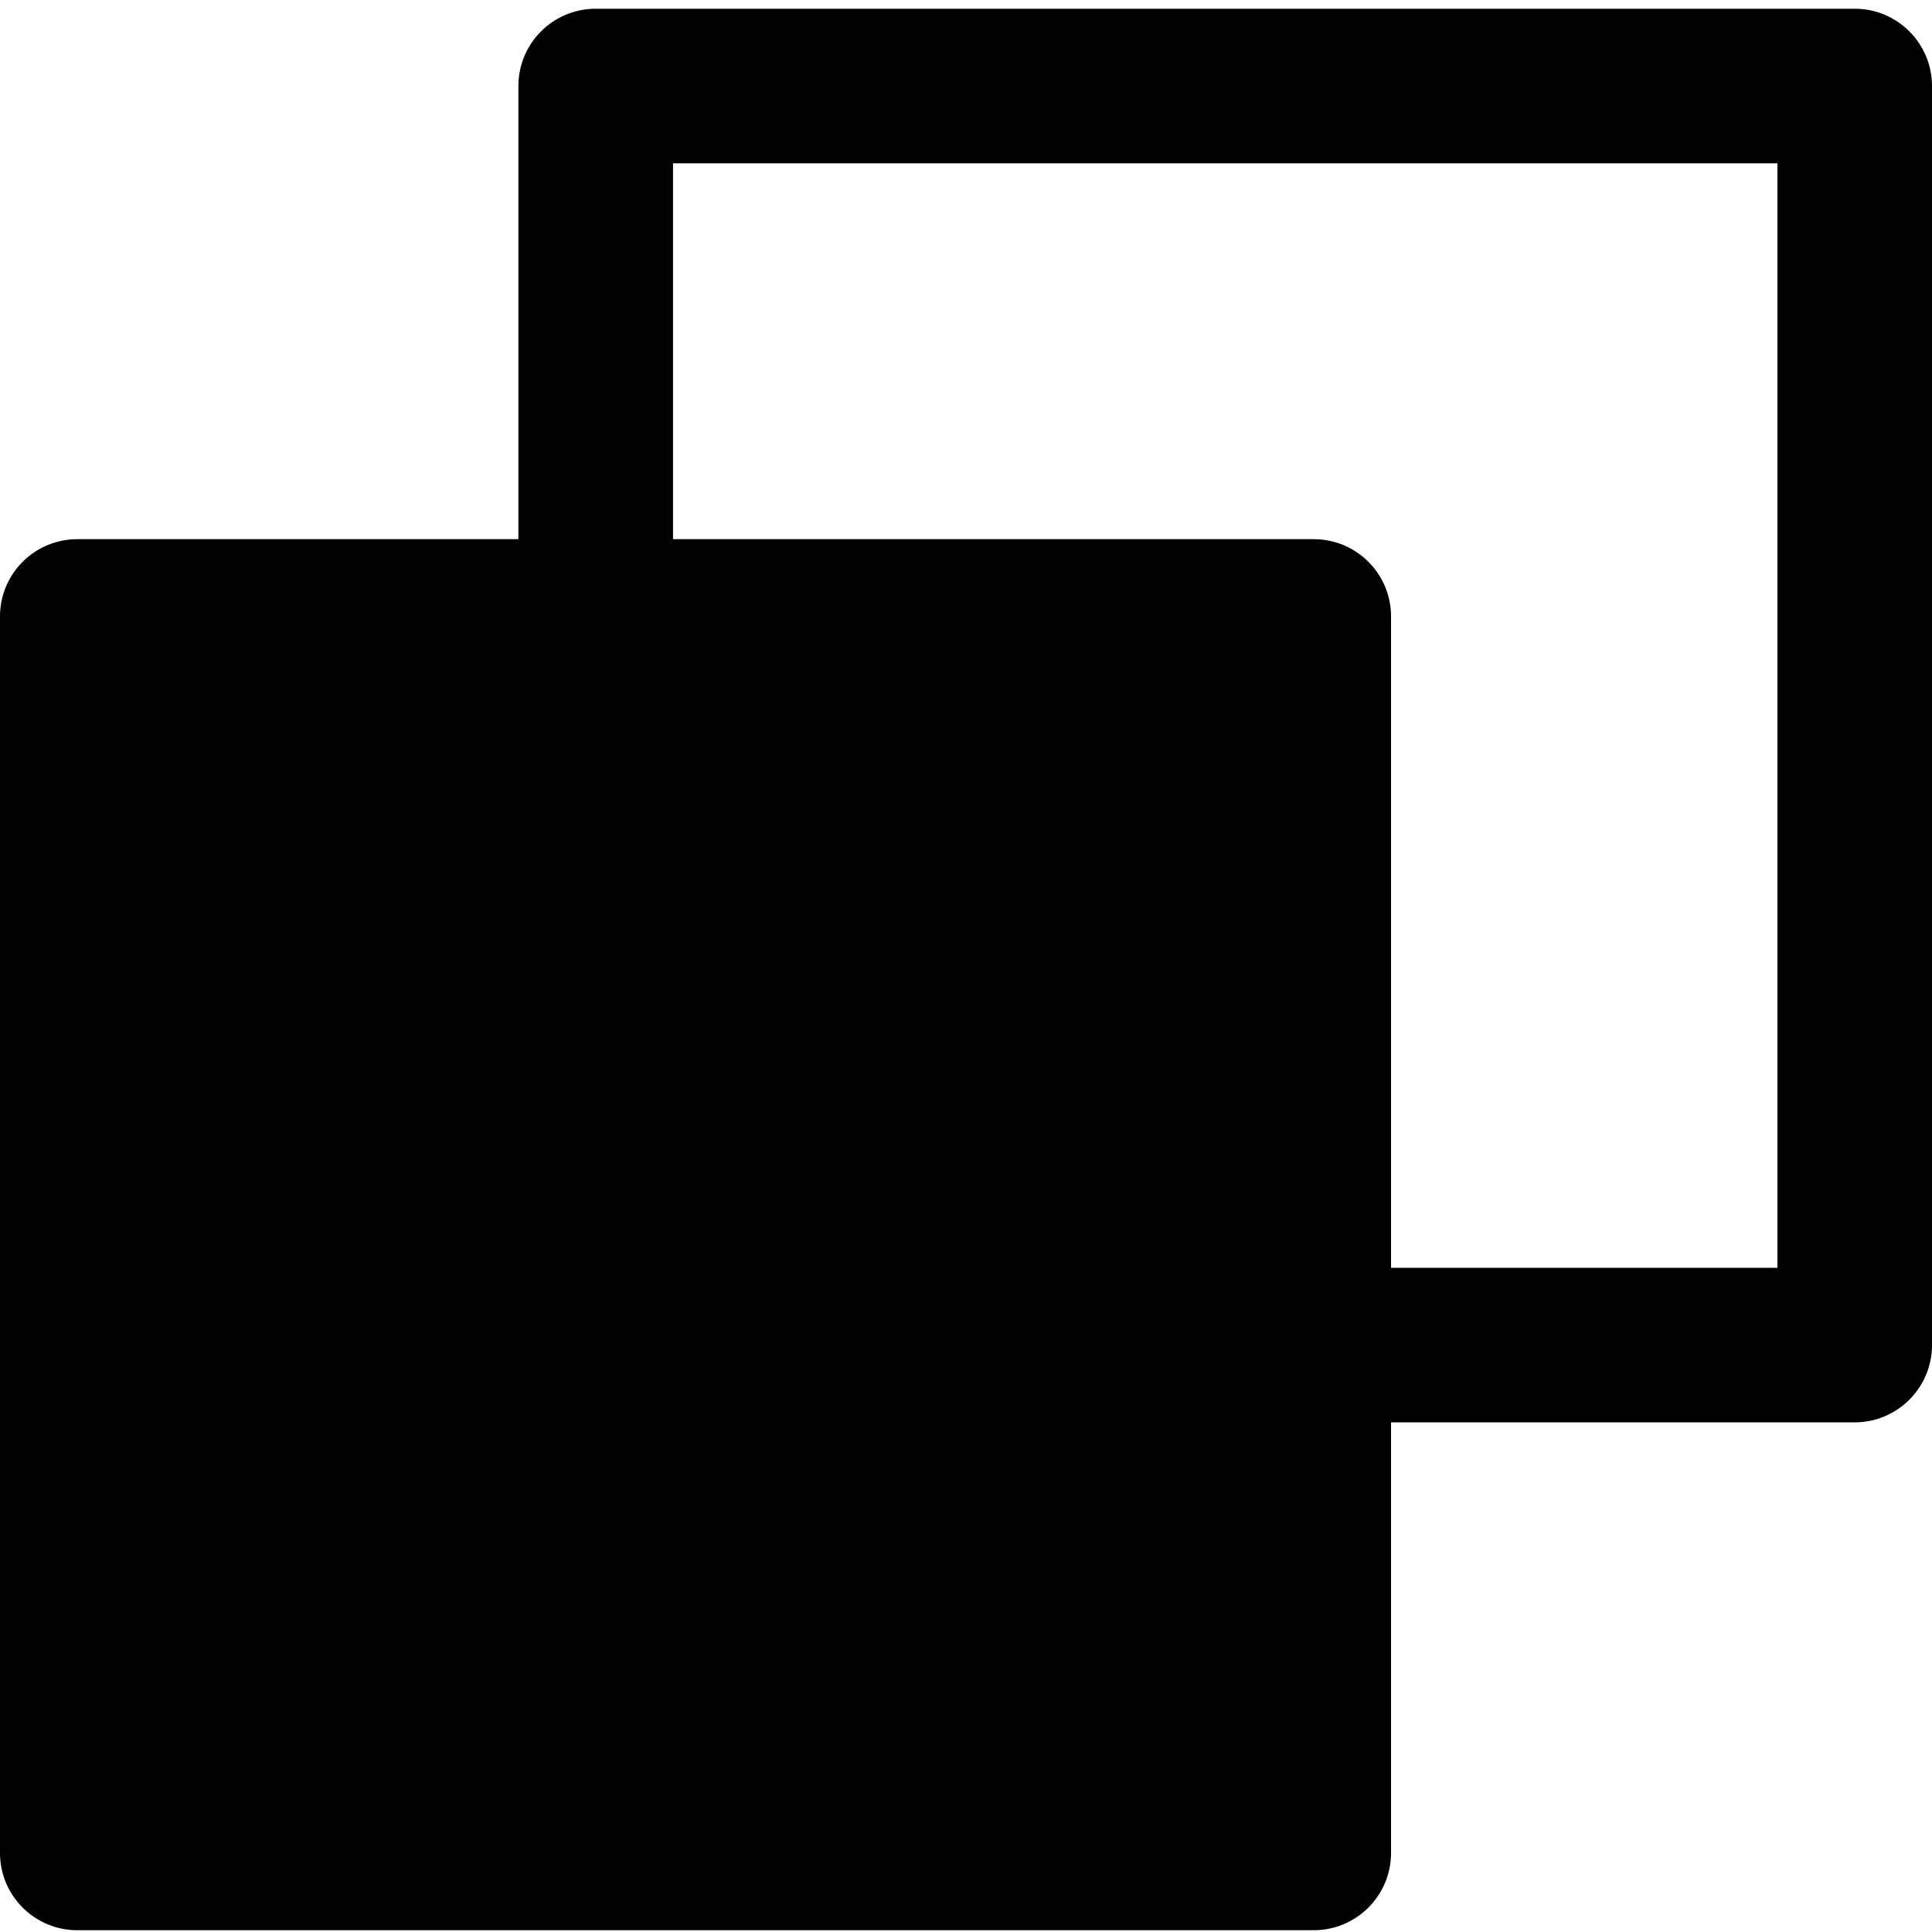
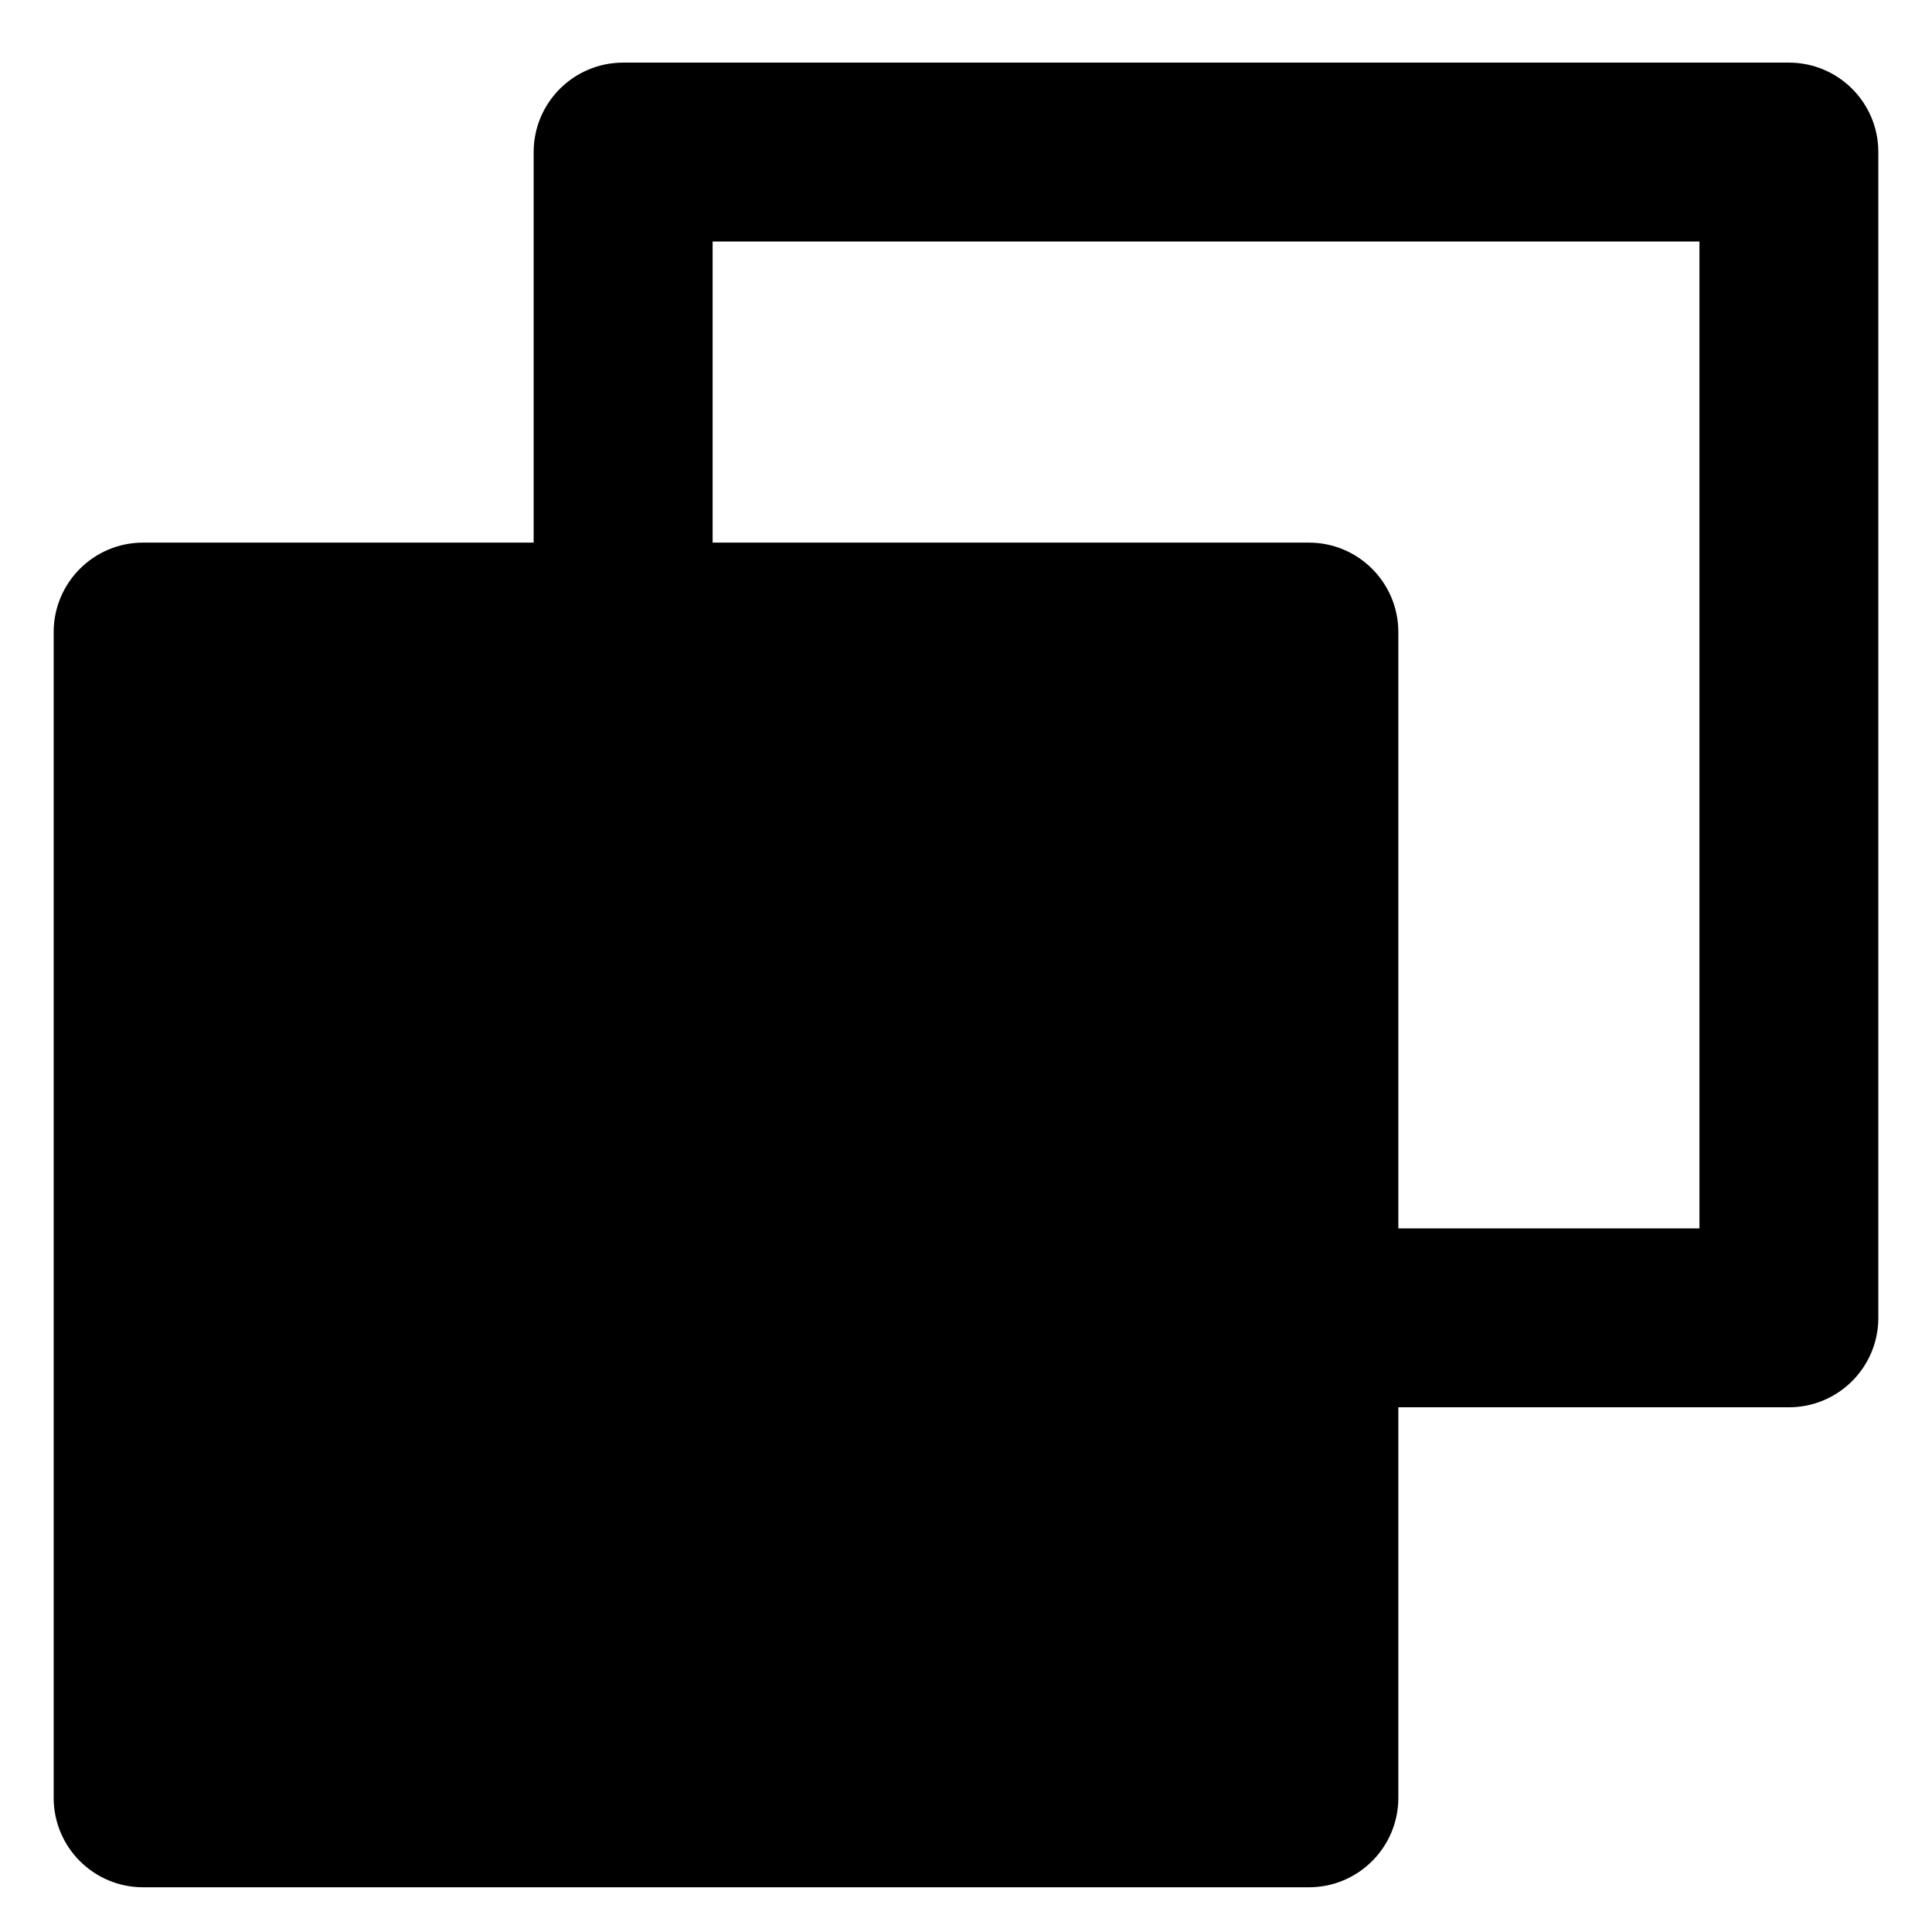
- <svg xmlns="http://www.w3.org/2000/svg" width="25" height="25" viewBox="0 0 25 25" fill="none">
-   <path fill-rule="evenodd" clip-rule="evenodd" d="M7.708 0.113C7.156 0.113 6.708 0.561 6.708 1.113V6.977H1C0.448 6.977 0 7.424 0 7.977V23.977C0 24.529 0.448 24.977 1 24.977H17C17.552 24.977 18 24.529 18 23.977V18.405H24C24.552 18.405 25 17.957 25 17.405V1.113C25 0.561 24.552 0.113 24 0.113H7.708ZM18 16.405H23V2.113H8.709V6.977H17C17.552 6.977 18 7.424 18 7.977V16.405Z" fill="black" />
+ <svg xmlns="http://www.w3.org/2000/svg" width="27" height="27" viewBox="0 0 27 27" fill="none">
+   <path fill-rule="evenodd" clip-rule="evenodd" d="M7.458 2.125C7.458 1.435 8.018 0.875 8.709 0.875H25C25.691 0.875 26.25 1.435 26.25 2.125V18.417C26.25 19.107 25.691 19.667 25 19.667H19.542V25.125C19.542 25.816 18.982 26.375 18.292 26.375H2C1.31 26.375 0.75 25.816 0.75 25.125V8.834C0.75 8.143 1.31 7.583 2 7.583H7.458V2.125ZM19.542 17.167V8.834C19.542 8.143 18.982 7.583 18.292 7.583H9.959V3.375H23.75V17.167H19.542Z" fill="black" />
</svg>
